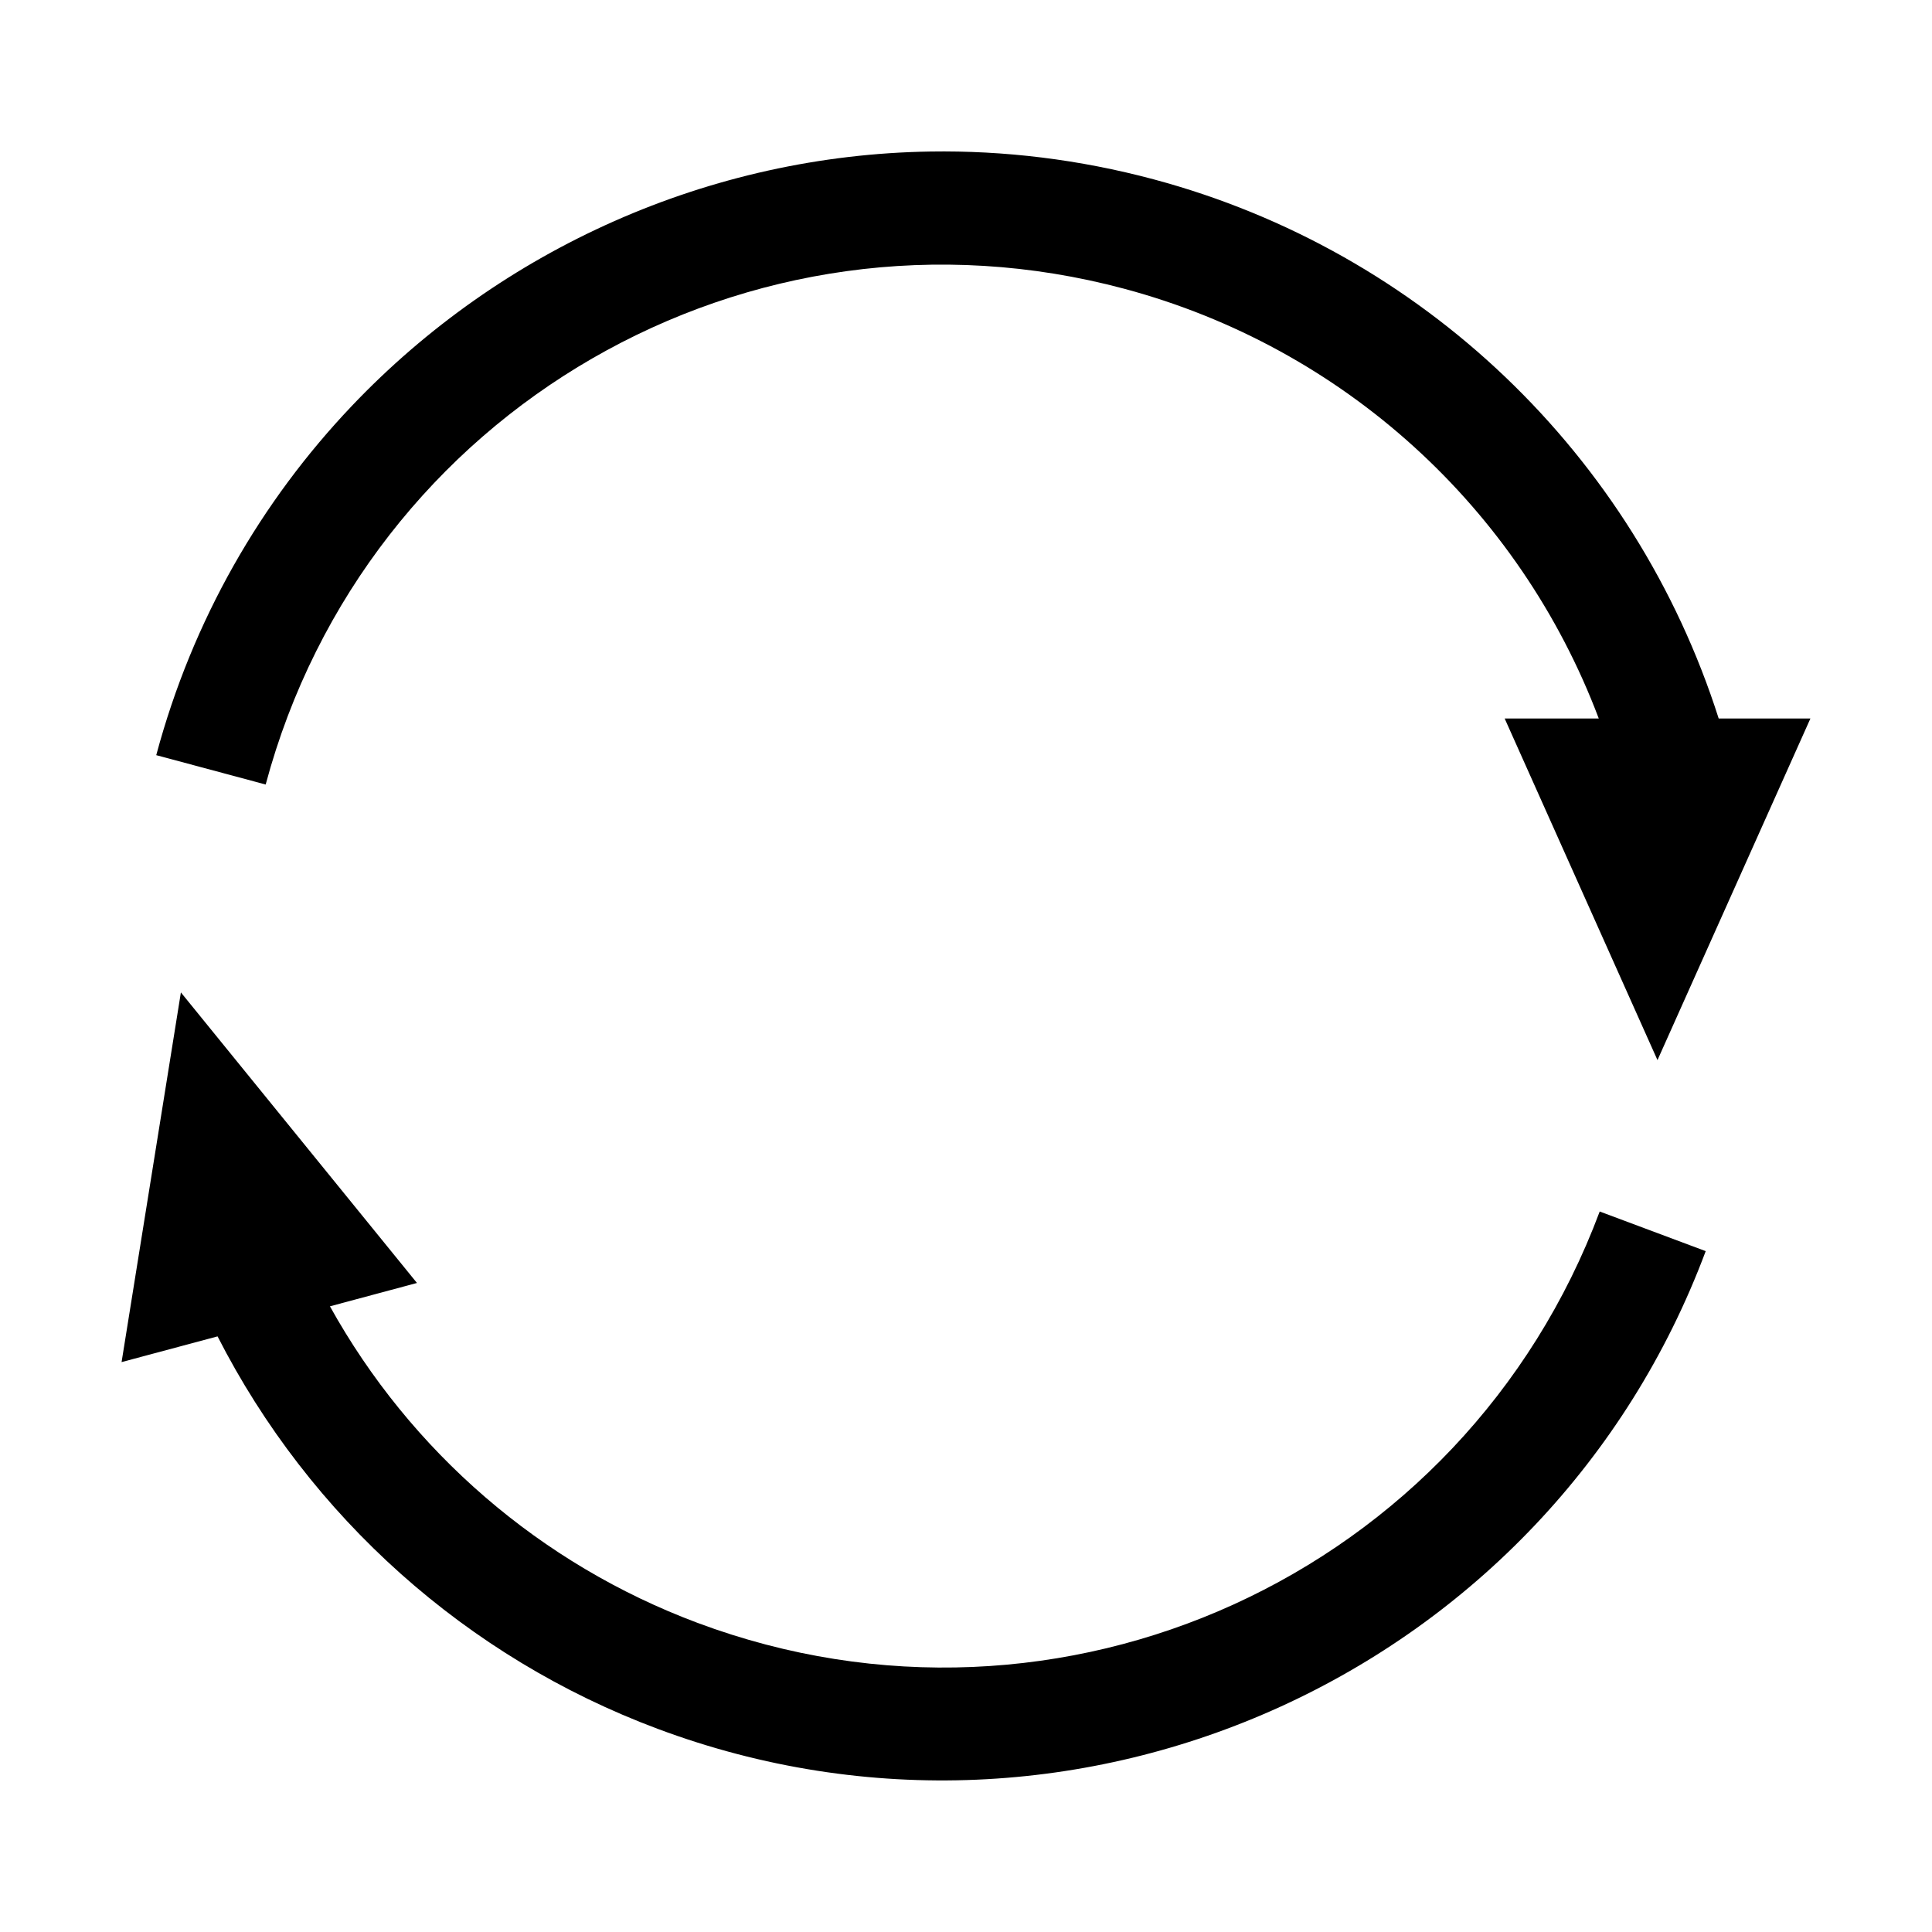
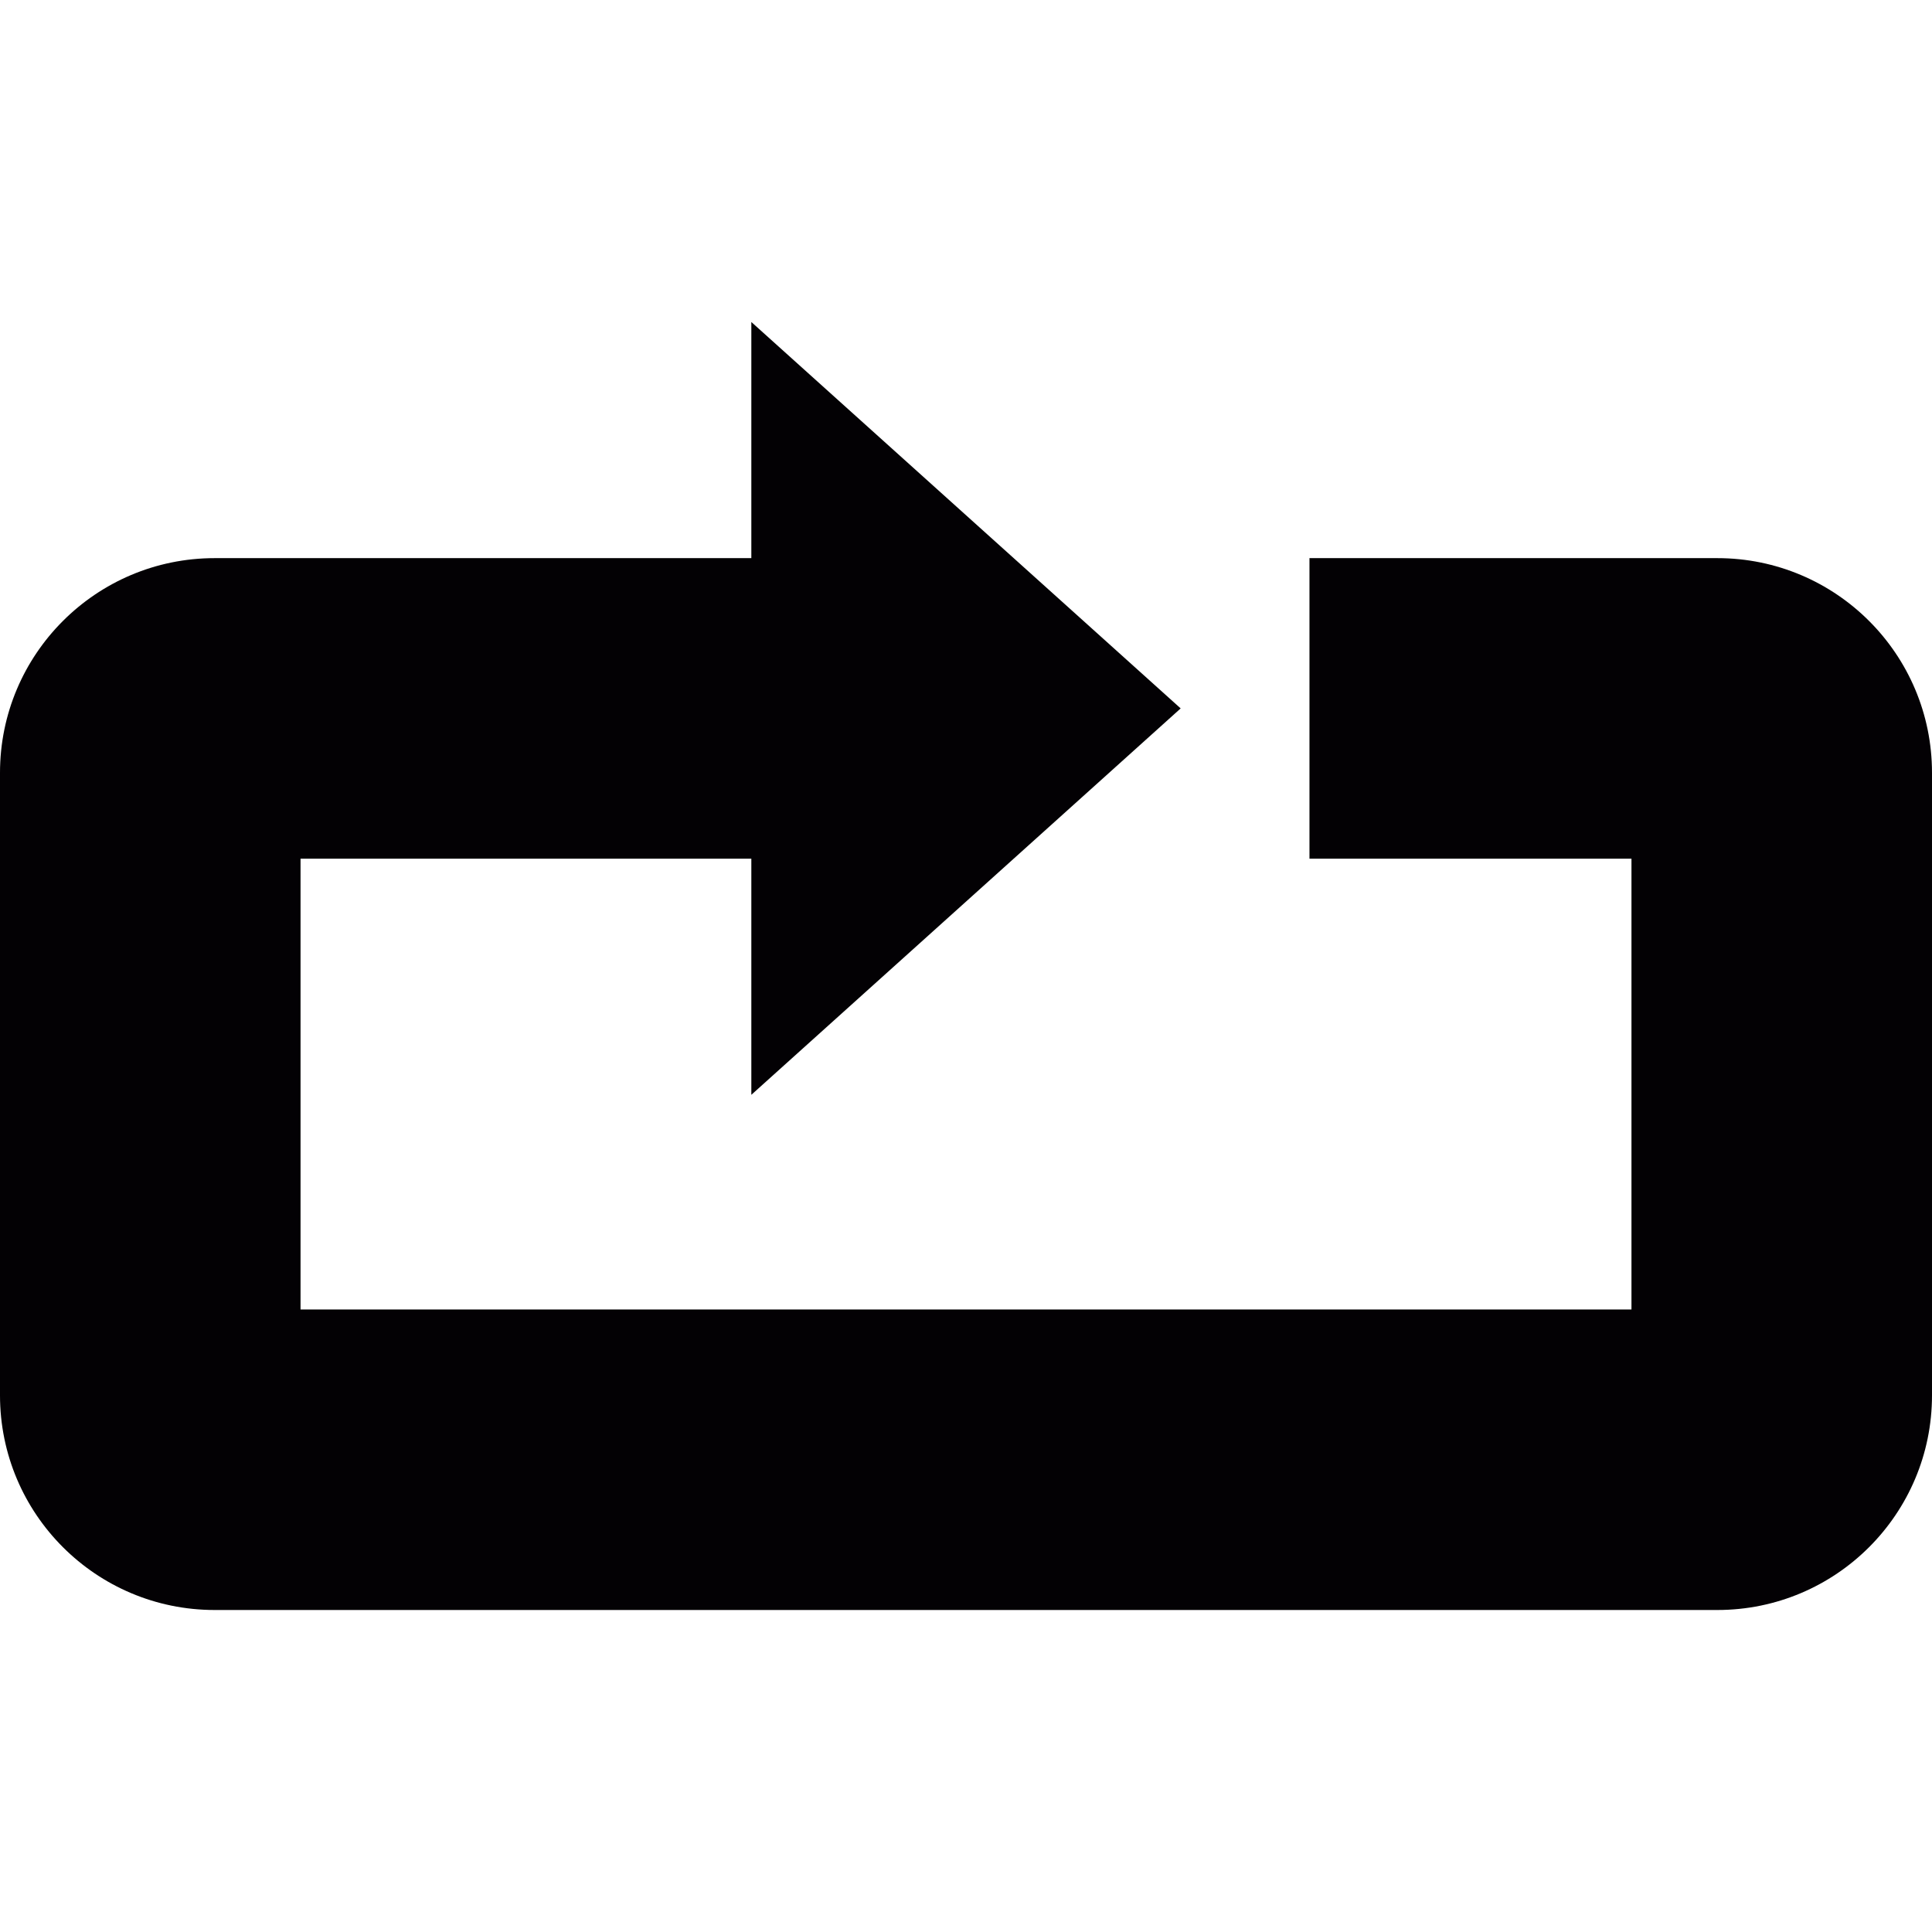
- <svg xmlns="http://www.w3.org/2000/svg" height="512" id="svg2" version="1.1" width="512">
-   <defs id="defs4" />
-   <g id="layer1" transform="translate(0,-540.3622)">
-     <g id="g3016" transform="matrix(-1,0,0,1,502.6995,6.6120369e-6)" />
-     <g id="g2997" transform="matrix(0.7071068,-0.7071068,0.7071068,0.7071068,-494.2644,414.2661)">
-       <path d="M 246.594 40.156 C 188.069 41.06 132.782 65.962 93.219 107.594 C 69.241 132.825 51.032 164.2 41.406 200.125 L 70.406 207.906 C 97.013 108.607 198.669 49.924 297.969 76.531 C 356.073 92.1 402.668 134.677 423.688 190.406 L 398.75 190.406 L 439.25 280.938 L 479.781 190.406 L 455.469 190.406 C 433.187 120.53 376.839 66.579 305.75 47.531 C 285.991 42.237 266.102 39.855 246.594 40.156 z " id="path2995" style="fill:#000000;stroke:none" transform="matrix(0.7071068,0.7071068,-0.7071068,0.7071068,260.3343,438.6611)" />
-       <path d="M 47.938 263 L 32.219 360.969 L 57.656 354.156 C 82.11 402.055 123.667 439.232 174.281 458.156 C 285.76 499.836 410.351 443.041 452.031 331.562 L 423.938 321.062 C 387.935 417.355 281.105 466.065 184.812 430.062 C 143.251 414.523 108.807 384.681 87.438 346.188 L 110.5 340 L 47.938 263 z " id="path3036" style="fill:#000000;stroke:none" transform="matrix(0.7071068,0.7071068,-0.7071068,0.7071068,260.3343,438.6611)" />
-     </g>
+ <svg xmlns="http://www.w3.org/2000/svg" version="1.1" id="Capa_1" x="0px" y="0px" viewBox="0 0 90 90" style="enable-background:new 0 0 90 90;" xml:space="preserve">
+   <g>
+     <path style="fill:#030104;" d="M80,26H61v14h15v21H14V40h21v11l20-18L35,15v11H10C4.477,26,0,30.477,0,36v29   c0,5.523,4.477,10,10,10h70c5.523,0,10-4.477,10-10V36C90,30.477,85.523,26,80,26z" />
  </g>
+   <g>
+ </g>
+   <g>
+ </g>
+   <g>
+ </g>
+   <g>
+ </g>
+   <g>
+ </g>
+   <g>
+ </g>
+   <g>
+ </g>
+   <g>
+ </g>
+   <g>
+ </g>
+   <g>
+ </g>
+   <g>
+ </g>
+   <g>
+ </g>
+   <g>
+ </g>
+   <g>
+ </g>
+   <g>
+ </g>
</svg>
